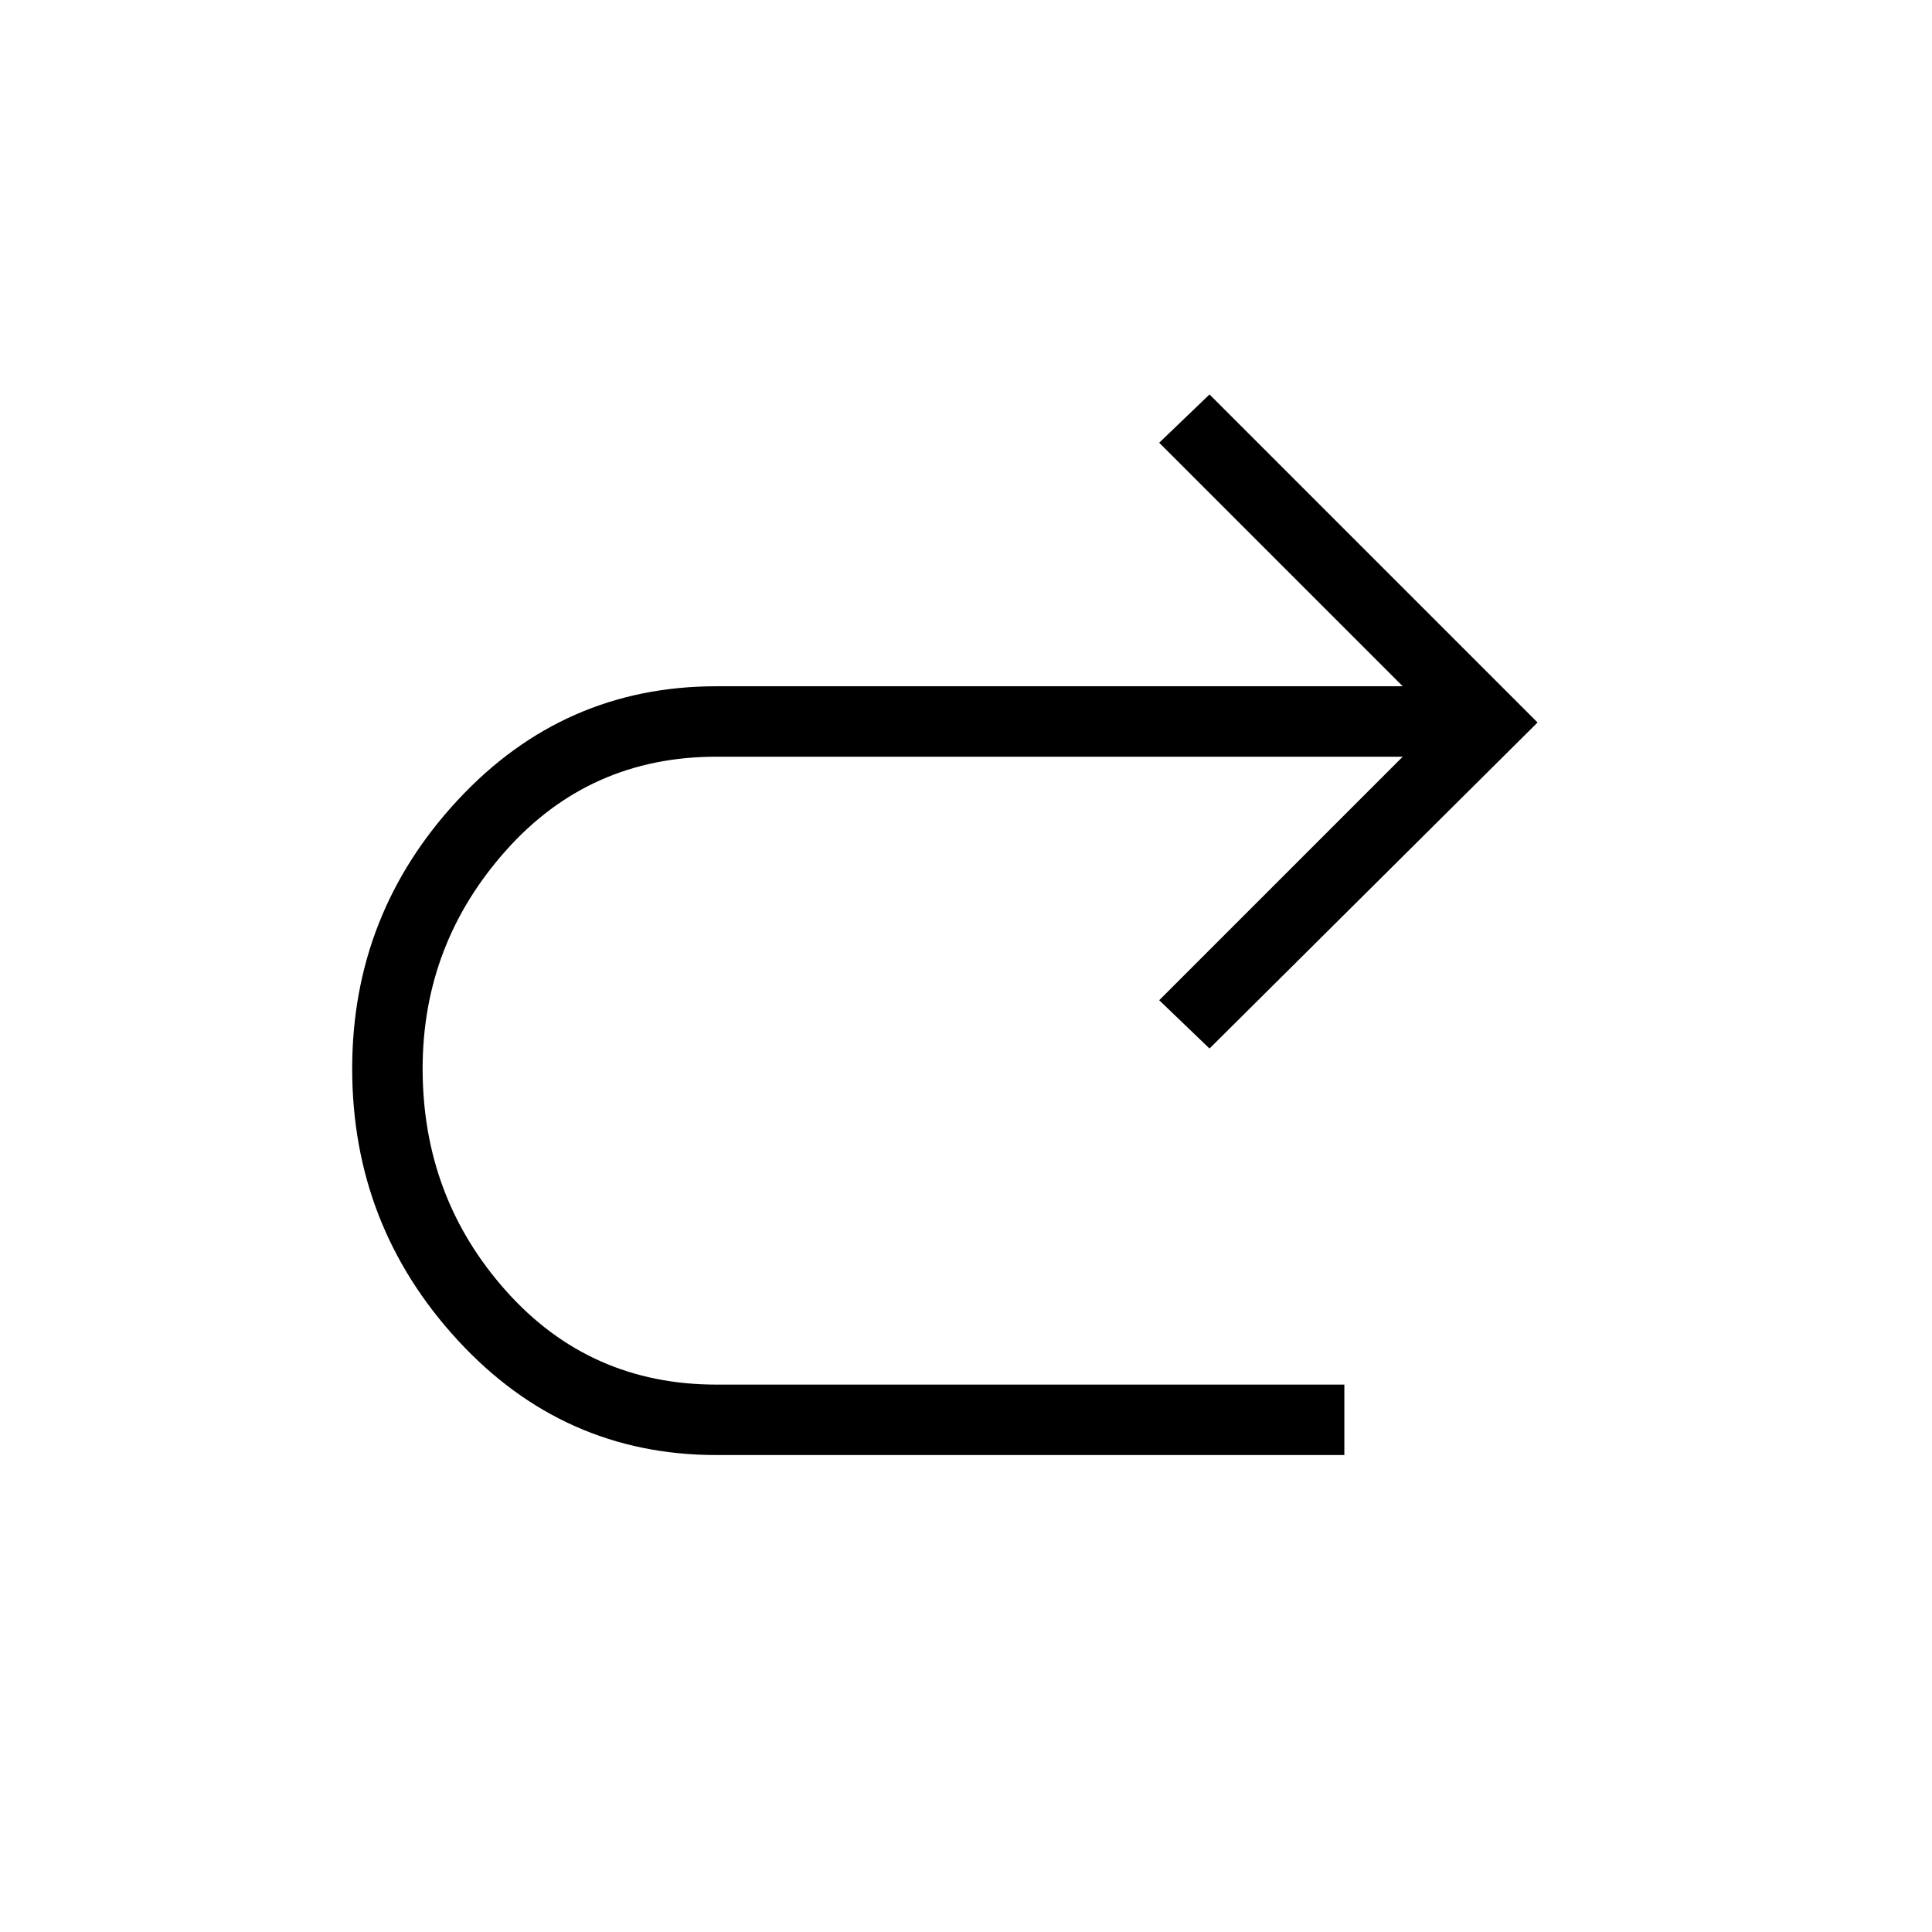
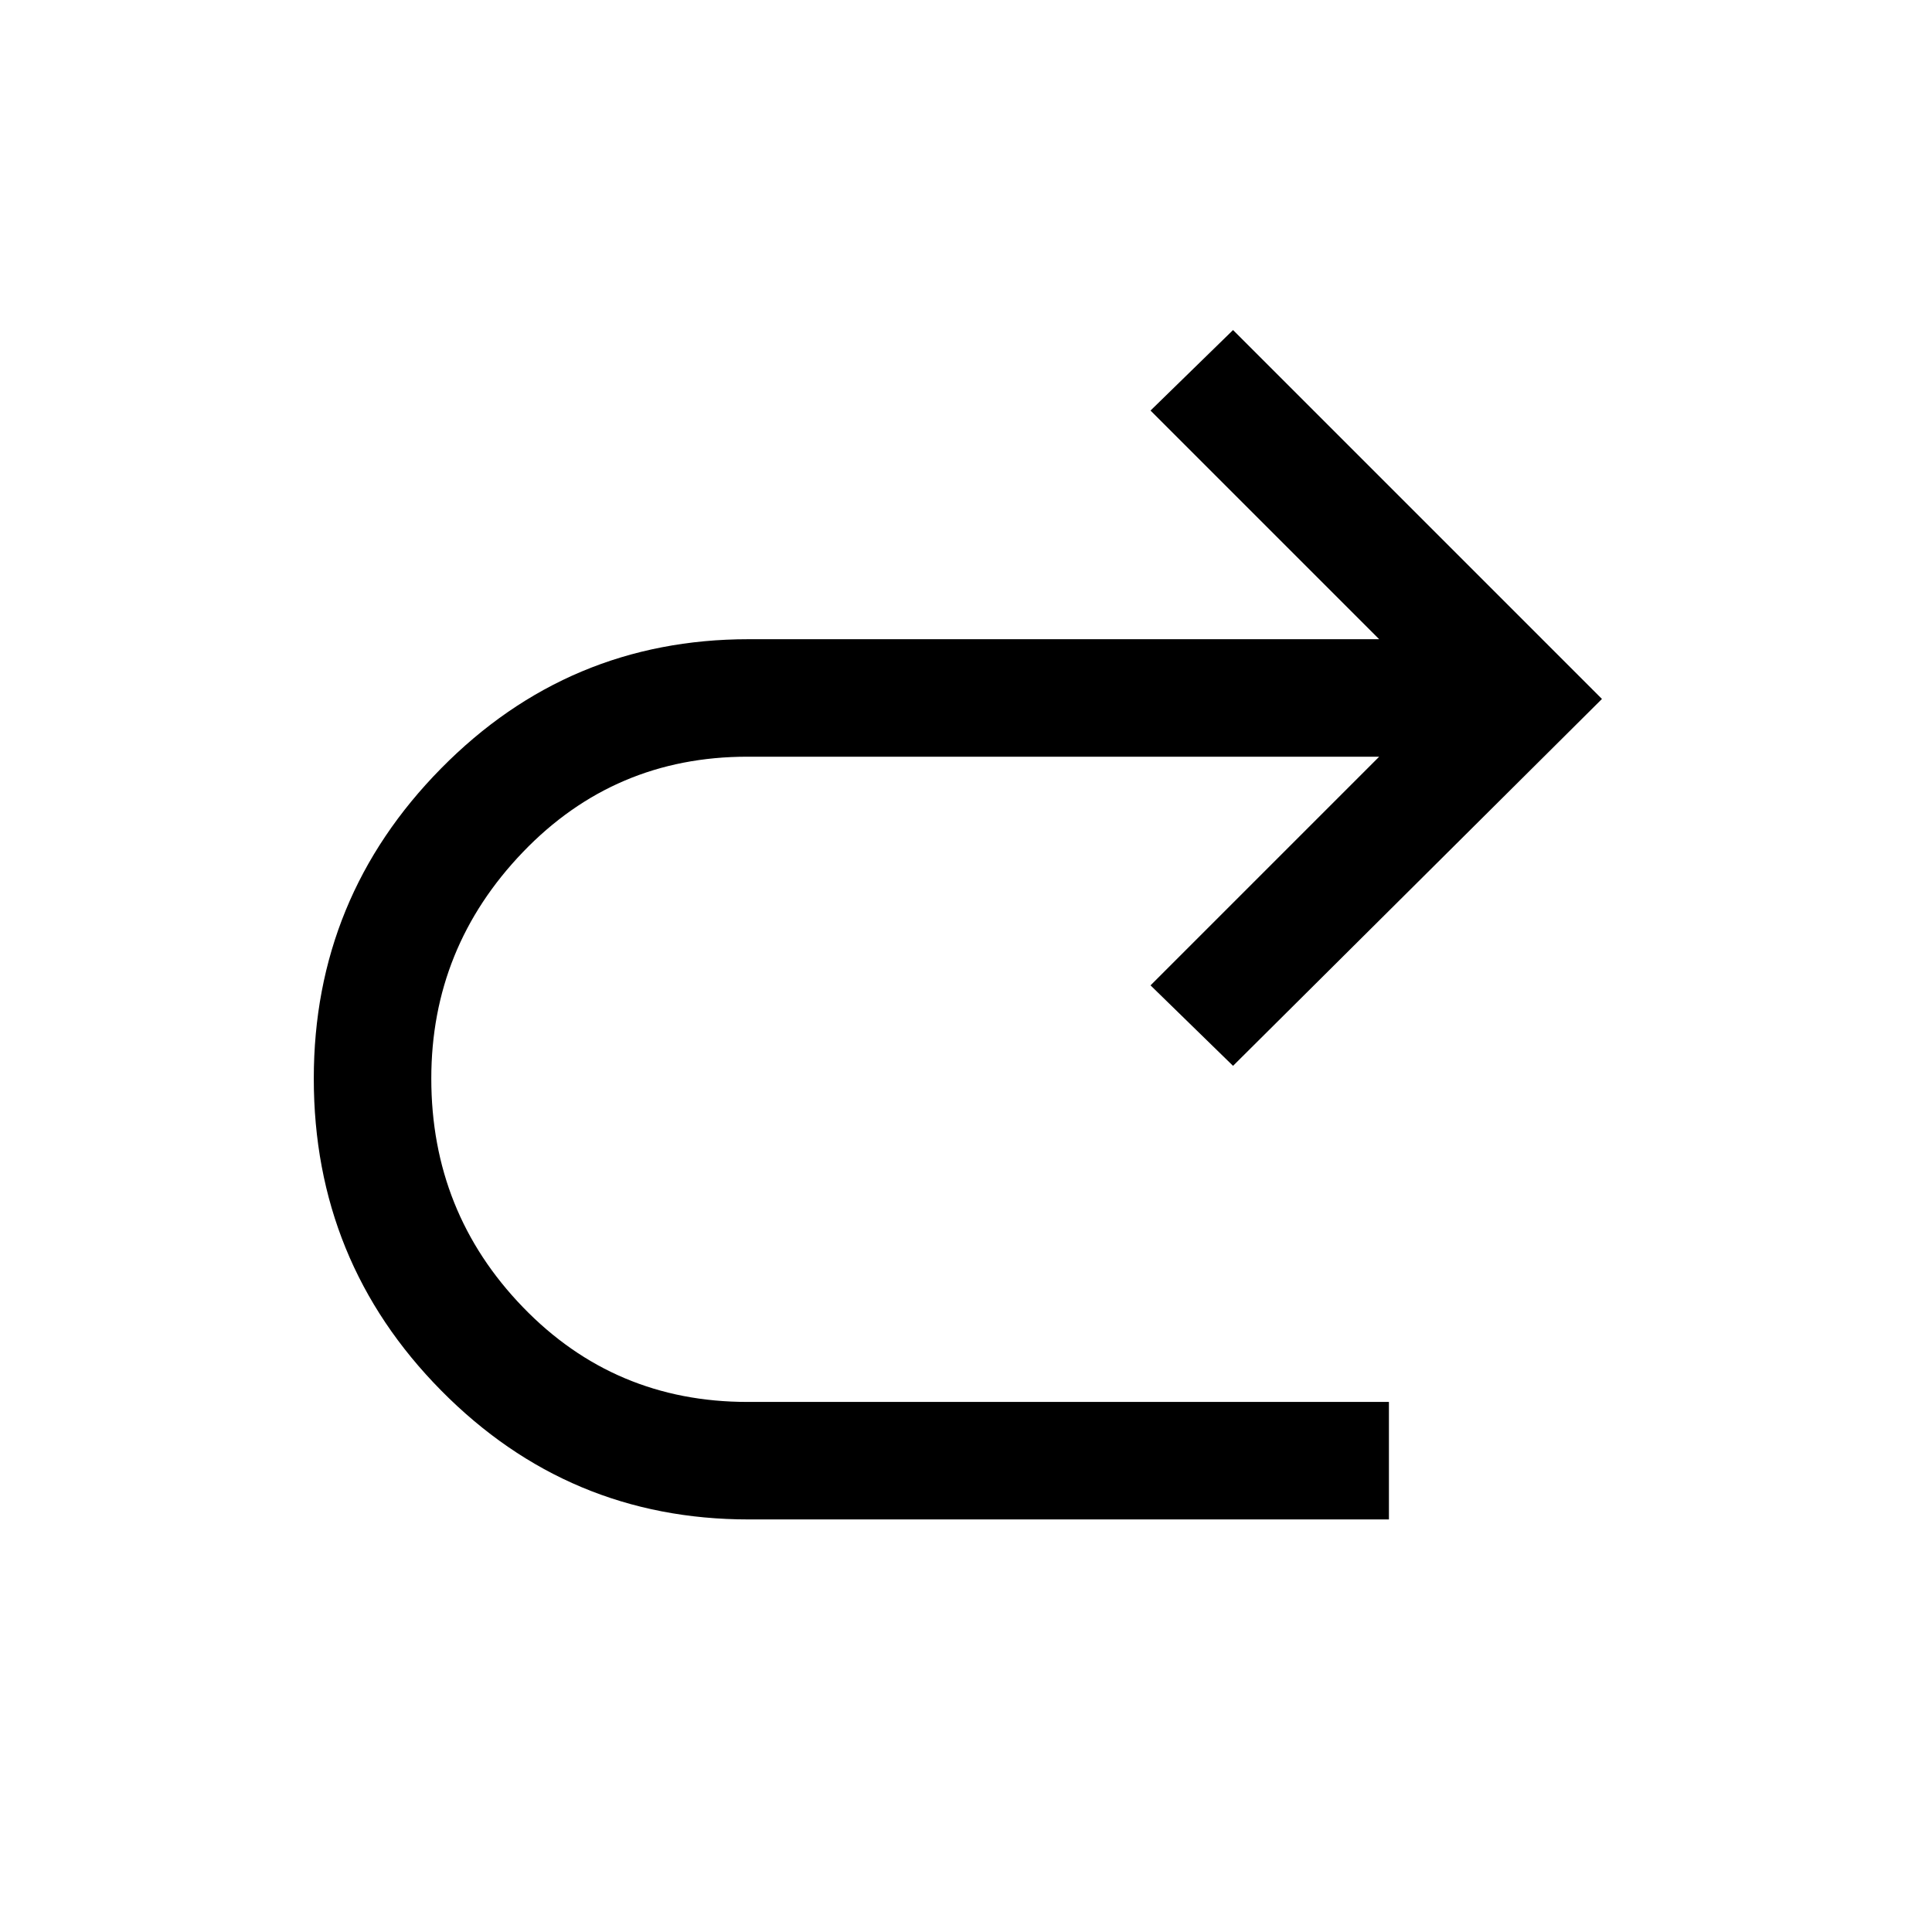
<svg xmlns="http://www.w3.org/2000/svg" height="48" viewBox="0 -960 960 960" width="48">
-   <path d="M356-237q-76 0-128.5-57T175-429q0-77 52.5-133.5T356-619h341L576-740l25-24 163 163-163 162-25-24 121-121H356q-63 0-104.5 46.5T210-429q0 64 41.5 110.5T356-272h312v35H356Z" />
+   <path fill="5f6368" d="M372-205q-89.54 0-152.81-64.08-63.27-64.07-63.27-155 0-89.92 63.27-154.11 63.27-64.19 152.81-64.19h313.31L571.69-756l41-40L796-612.69l-183.31 182.3-41-39.99L685.31-584H371.38q-66.07 0-111.57 47.42-45.5 47.43-45.5 112.5 0 66.46 45.5 113.58 45.5 47.11 111.57 47.11h318.77V-205H372Z" />
</svg>
